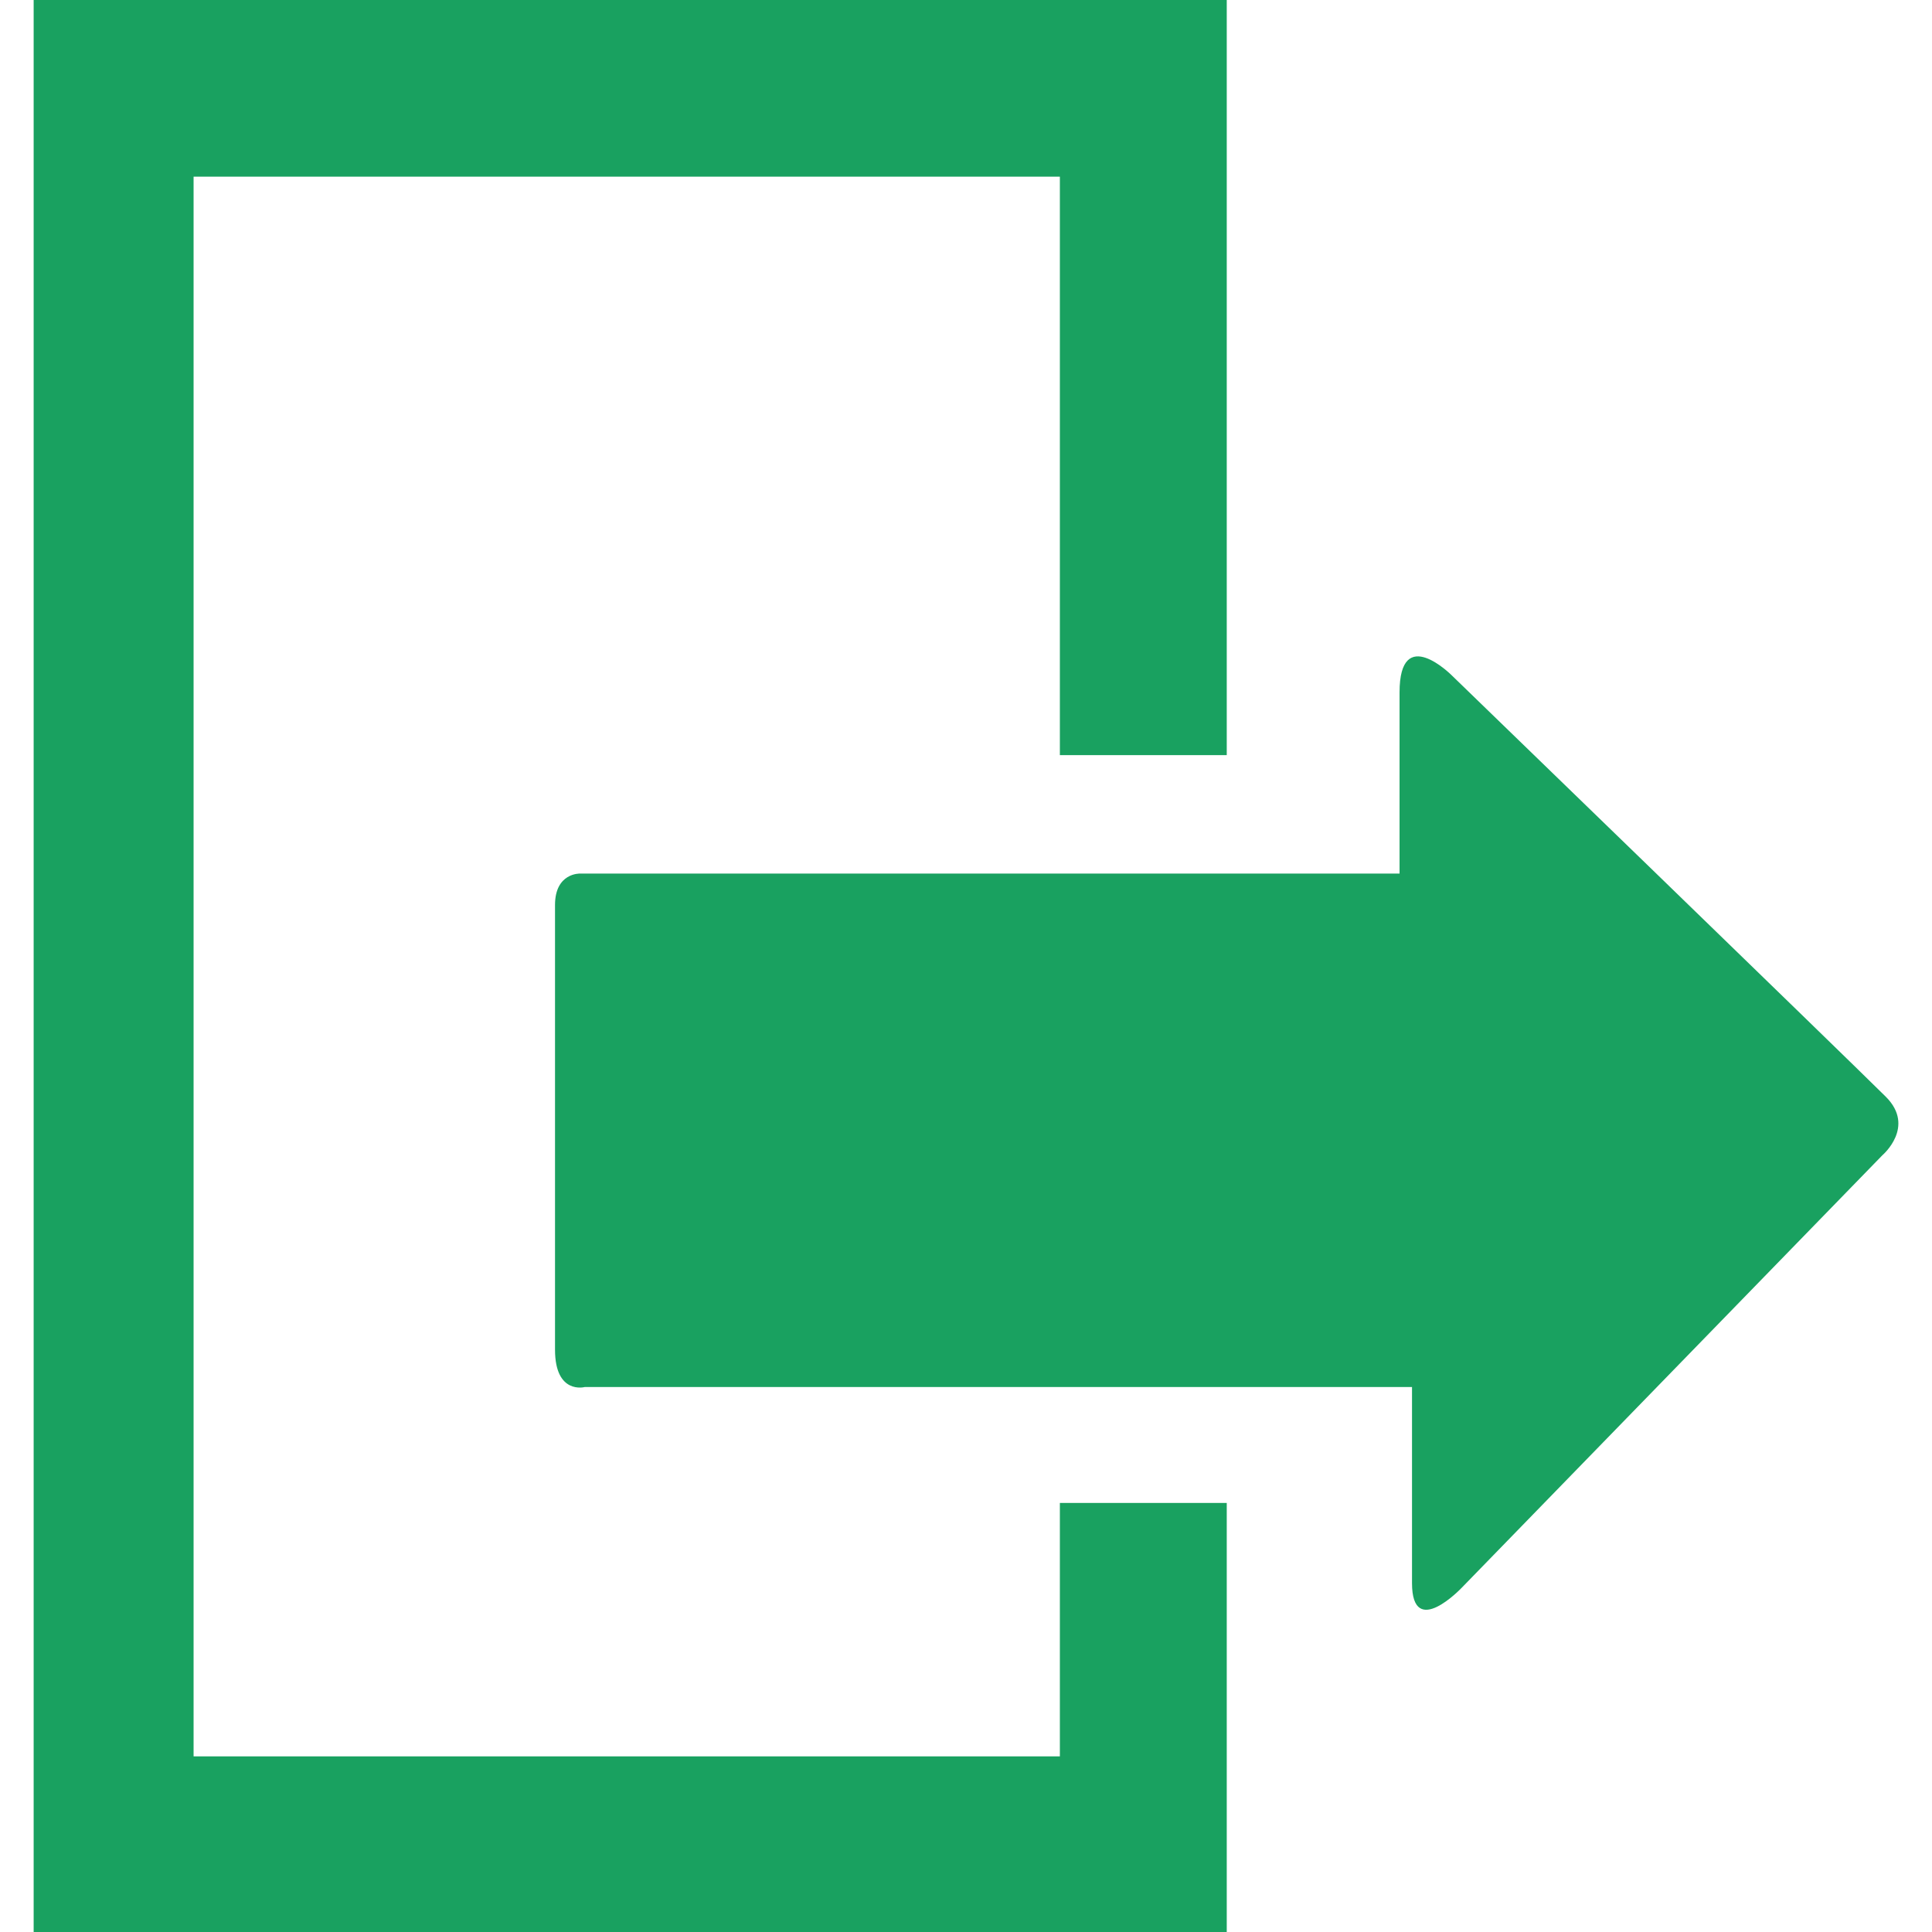
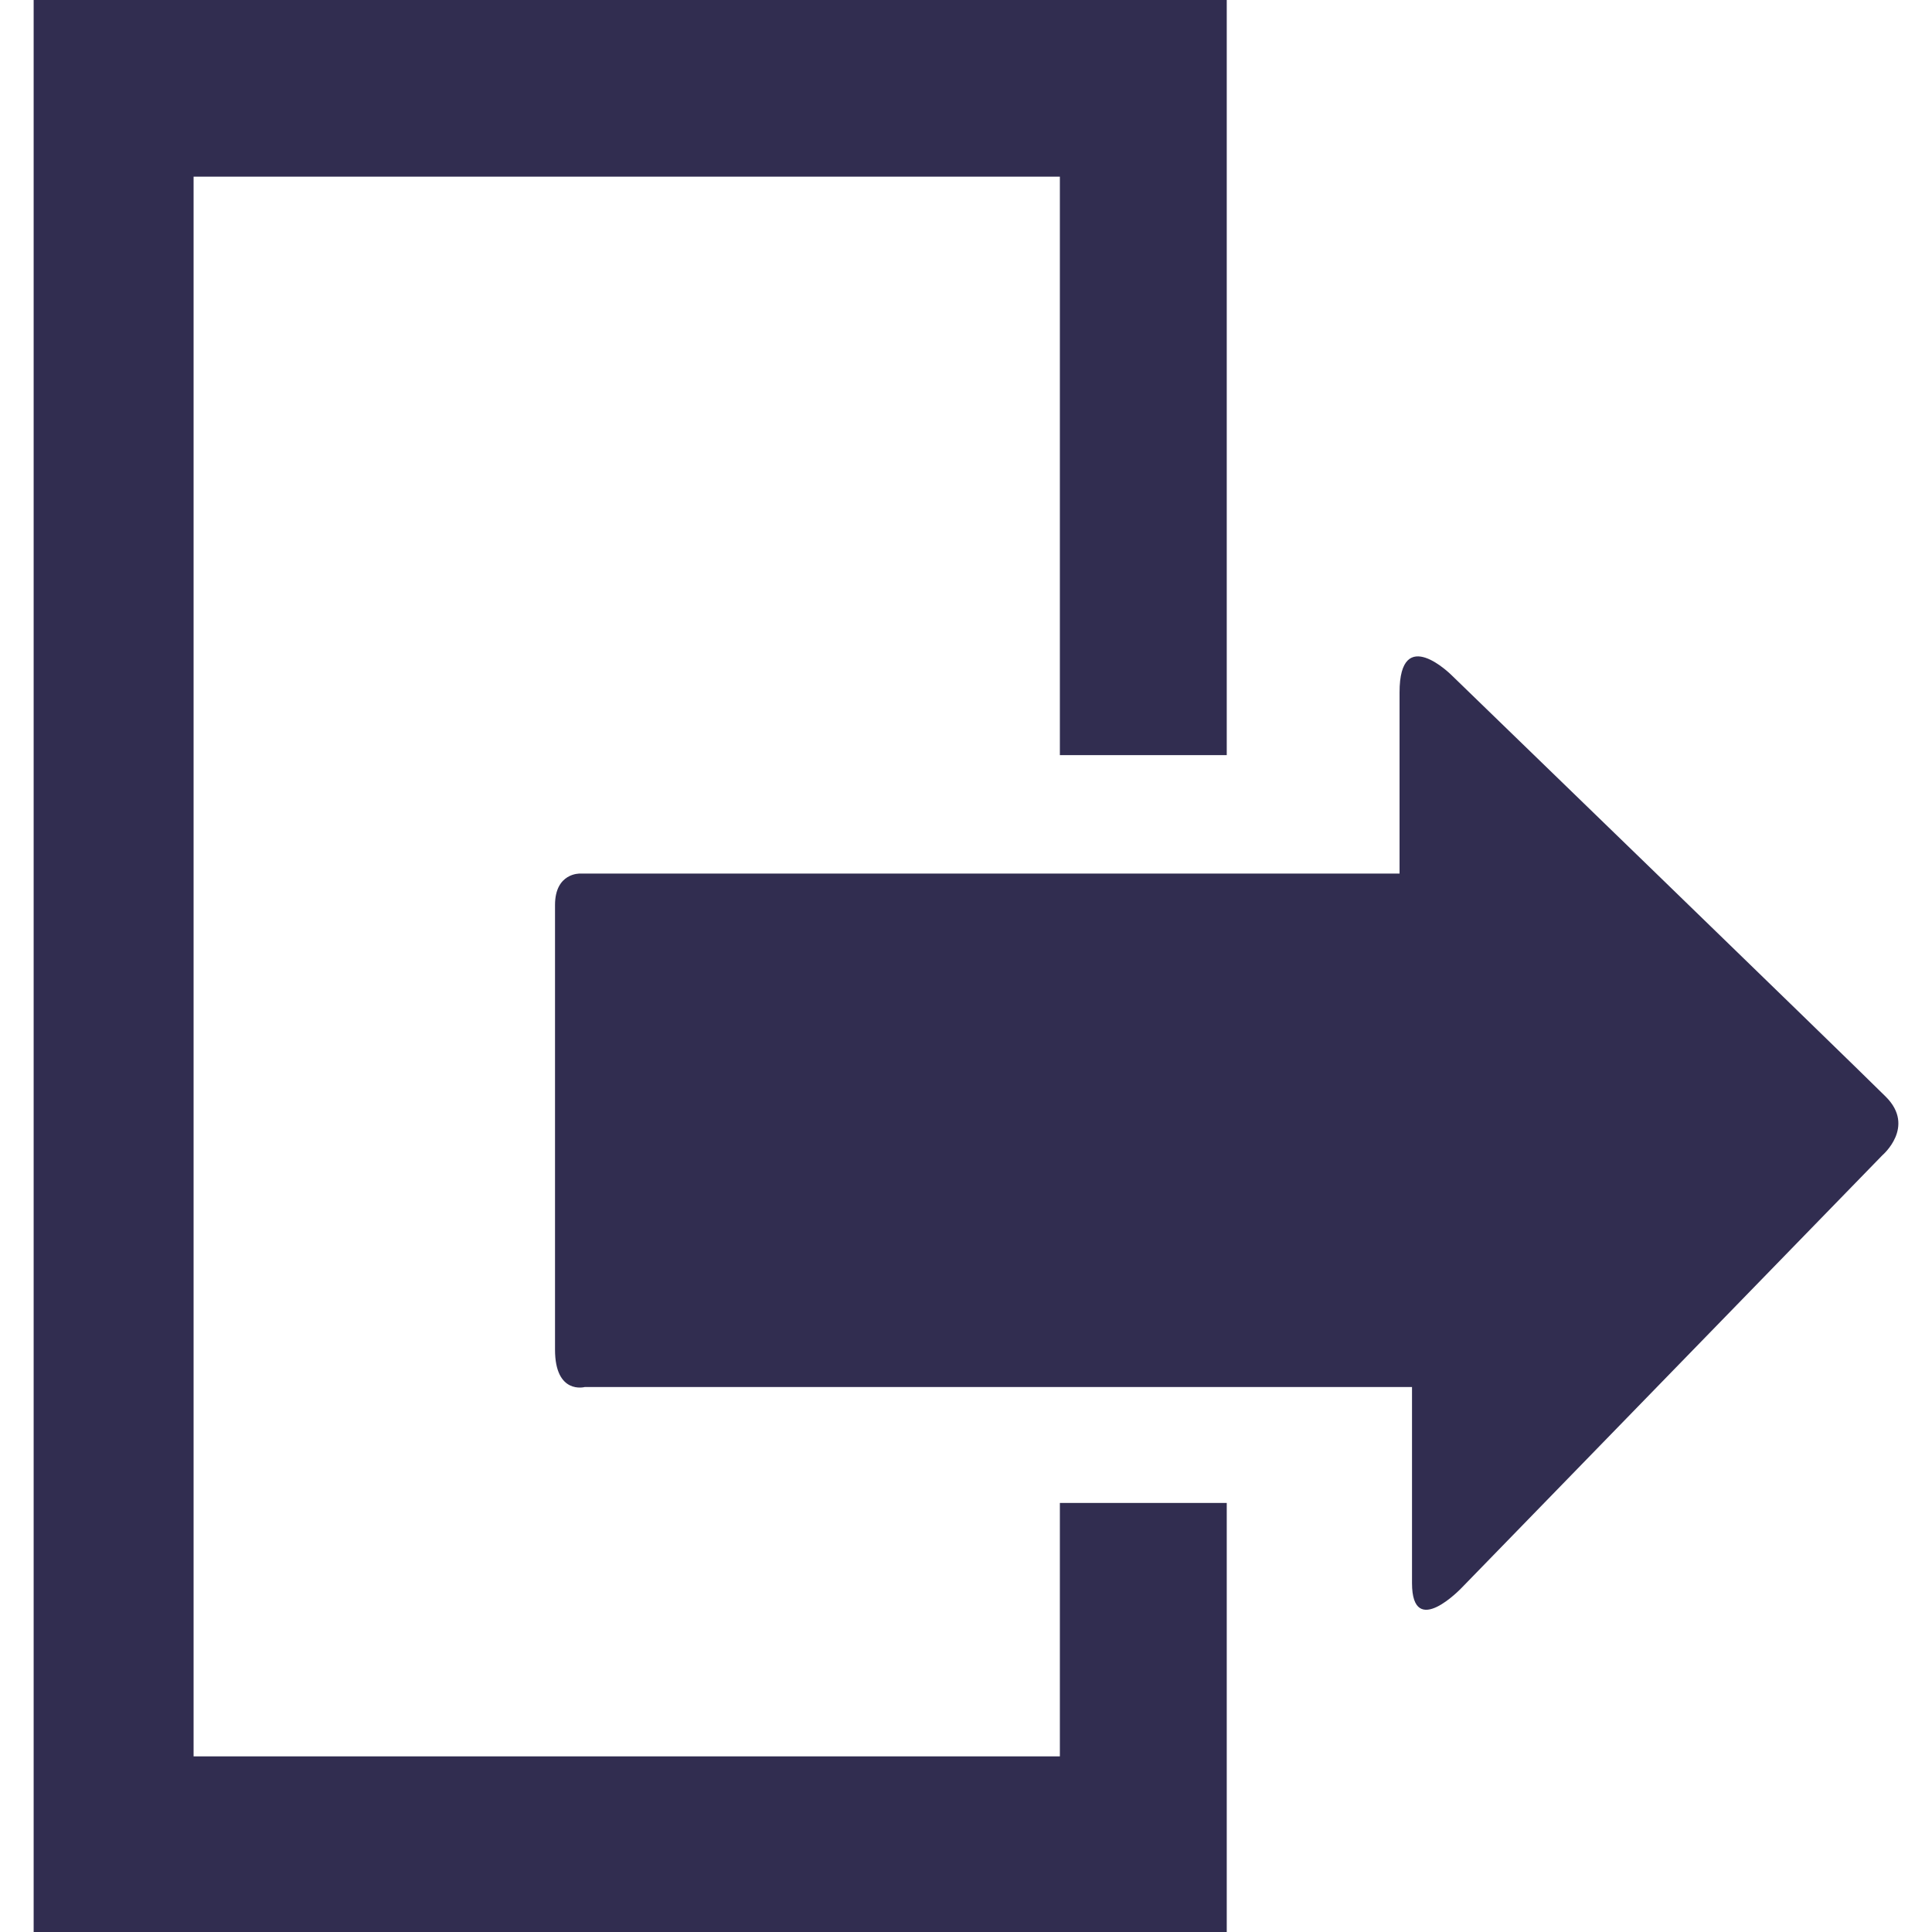
<svg xmlns="http://www.w3.org/2000/svg" version="1.1" id="Capa_1" x="0px" y="0px" viewBox="0 0 28.074 28.074" style="enable-background:new 0 0 28.074 28.074;" xml:space="preserve" width="512px" height="512px">
  <g>
    <g id="c186_exit">
-       <path d="M15.401,25.522H2.813V2.567h12.588v8.406c0.854,0,1.672,0,2.425,0V0H0.489v28.074h17.337v-6.235    c-0.756,0-1.572,0-2.425,0V25.522z" fill="#19a160" />
-       <path d="M27.404,15.938c-0.6-0.596-6.307-6.123-6.307-6.123s-0.76-0.765-0.76,0.247    c0,1.017,0,2.632,0,2.632s-0.44,0-1.113,0c-2.078,0-9.248,0-10.797,0c0,0-0.362-0.013-0.362,0.457s0,5.803,0,6.46    c0,0.66,0.432,0.544,0.432,0.544c1.593,0,8.63,0,10.78,0c0.752,0,1.241,0,1.241,0s0,2.014,0,2.849    c0,0.832,0.724,0.066,0.724,0.066l6.111-6.283C27.353,16.787,27.84,16.374,27.404,15.938z" fill="#19a160" />
+       <path d="M15.401,25.522H2.813V2.567h12.588v8.406c0.854,0,1.672,0,2.425,0V0H0.489v28.074h17.337v-6.235    c-0.756,0-1.572,0-2.425,0V25.522z" fill="#312D50" />
+       <path d="M27.404,15.938c-0.6-0.596-6.307-6.123-6.307-6.123s-0.76-0.765-0.76,0.247    c0,1.017,0,2.632,0,2.632s-0.44,0-1.113,0c-2.078,0-9.248,0-10.797,0c0,0-0.362-0.013-0.362,0.457s0,5.803,0,6.46    c0,0.66,0.432,0.544,0.432,0.544c1.593,0,8.63,0,10.78,0c0.752,0,1.241,0,1.241,0s0,2.014,0,2.849    c0,0.832,0.724,0.066,0.724,0.066l6.111-6.283C27.353,16.787,27.84,16.374,27.404,15.938z" fill="#312D50" />
    </g>
  </g>
  <g>
</g>
  <g>
</g>
  <g>
</g>
  <g>
</g>
  <g>
</g>
  <g>
</g>
  <g>
</g>
  <g>
</g>
  <g>
</g>
  <g>
</g>
  <g>
</g>
  <g>
</g>
  <g>
</g>
  <g>
</g>
  <g>
</g>
</svg>
